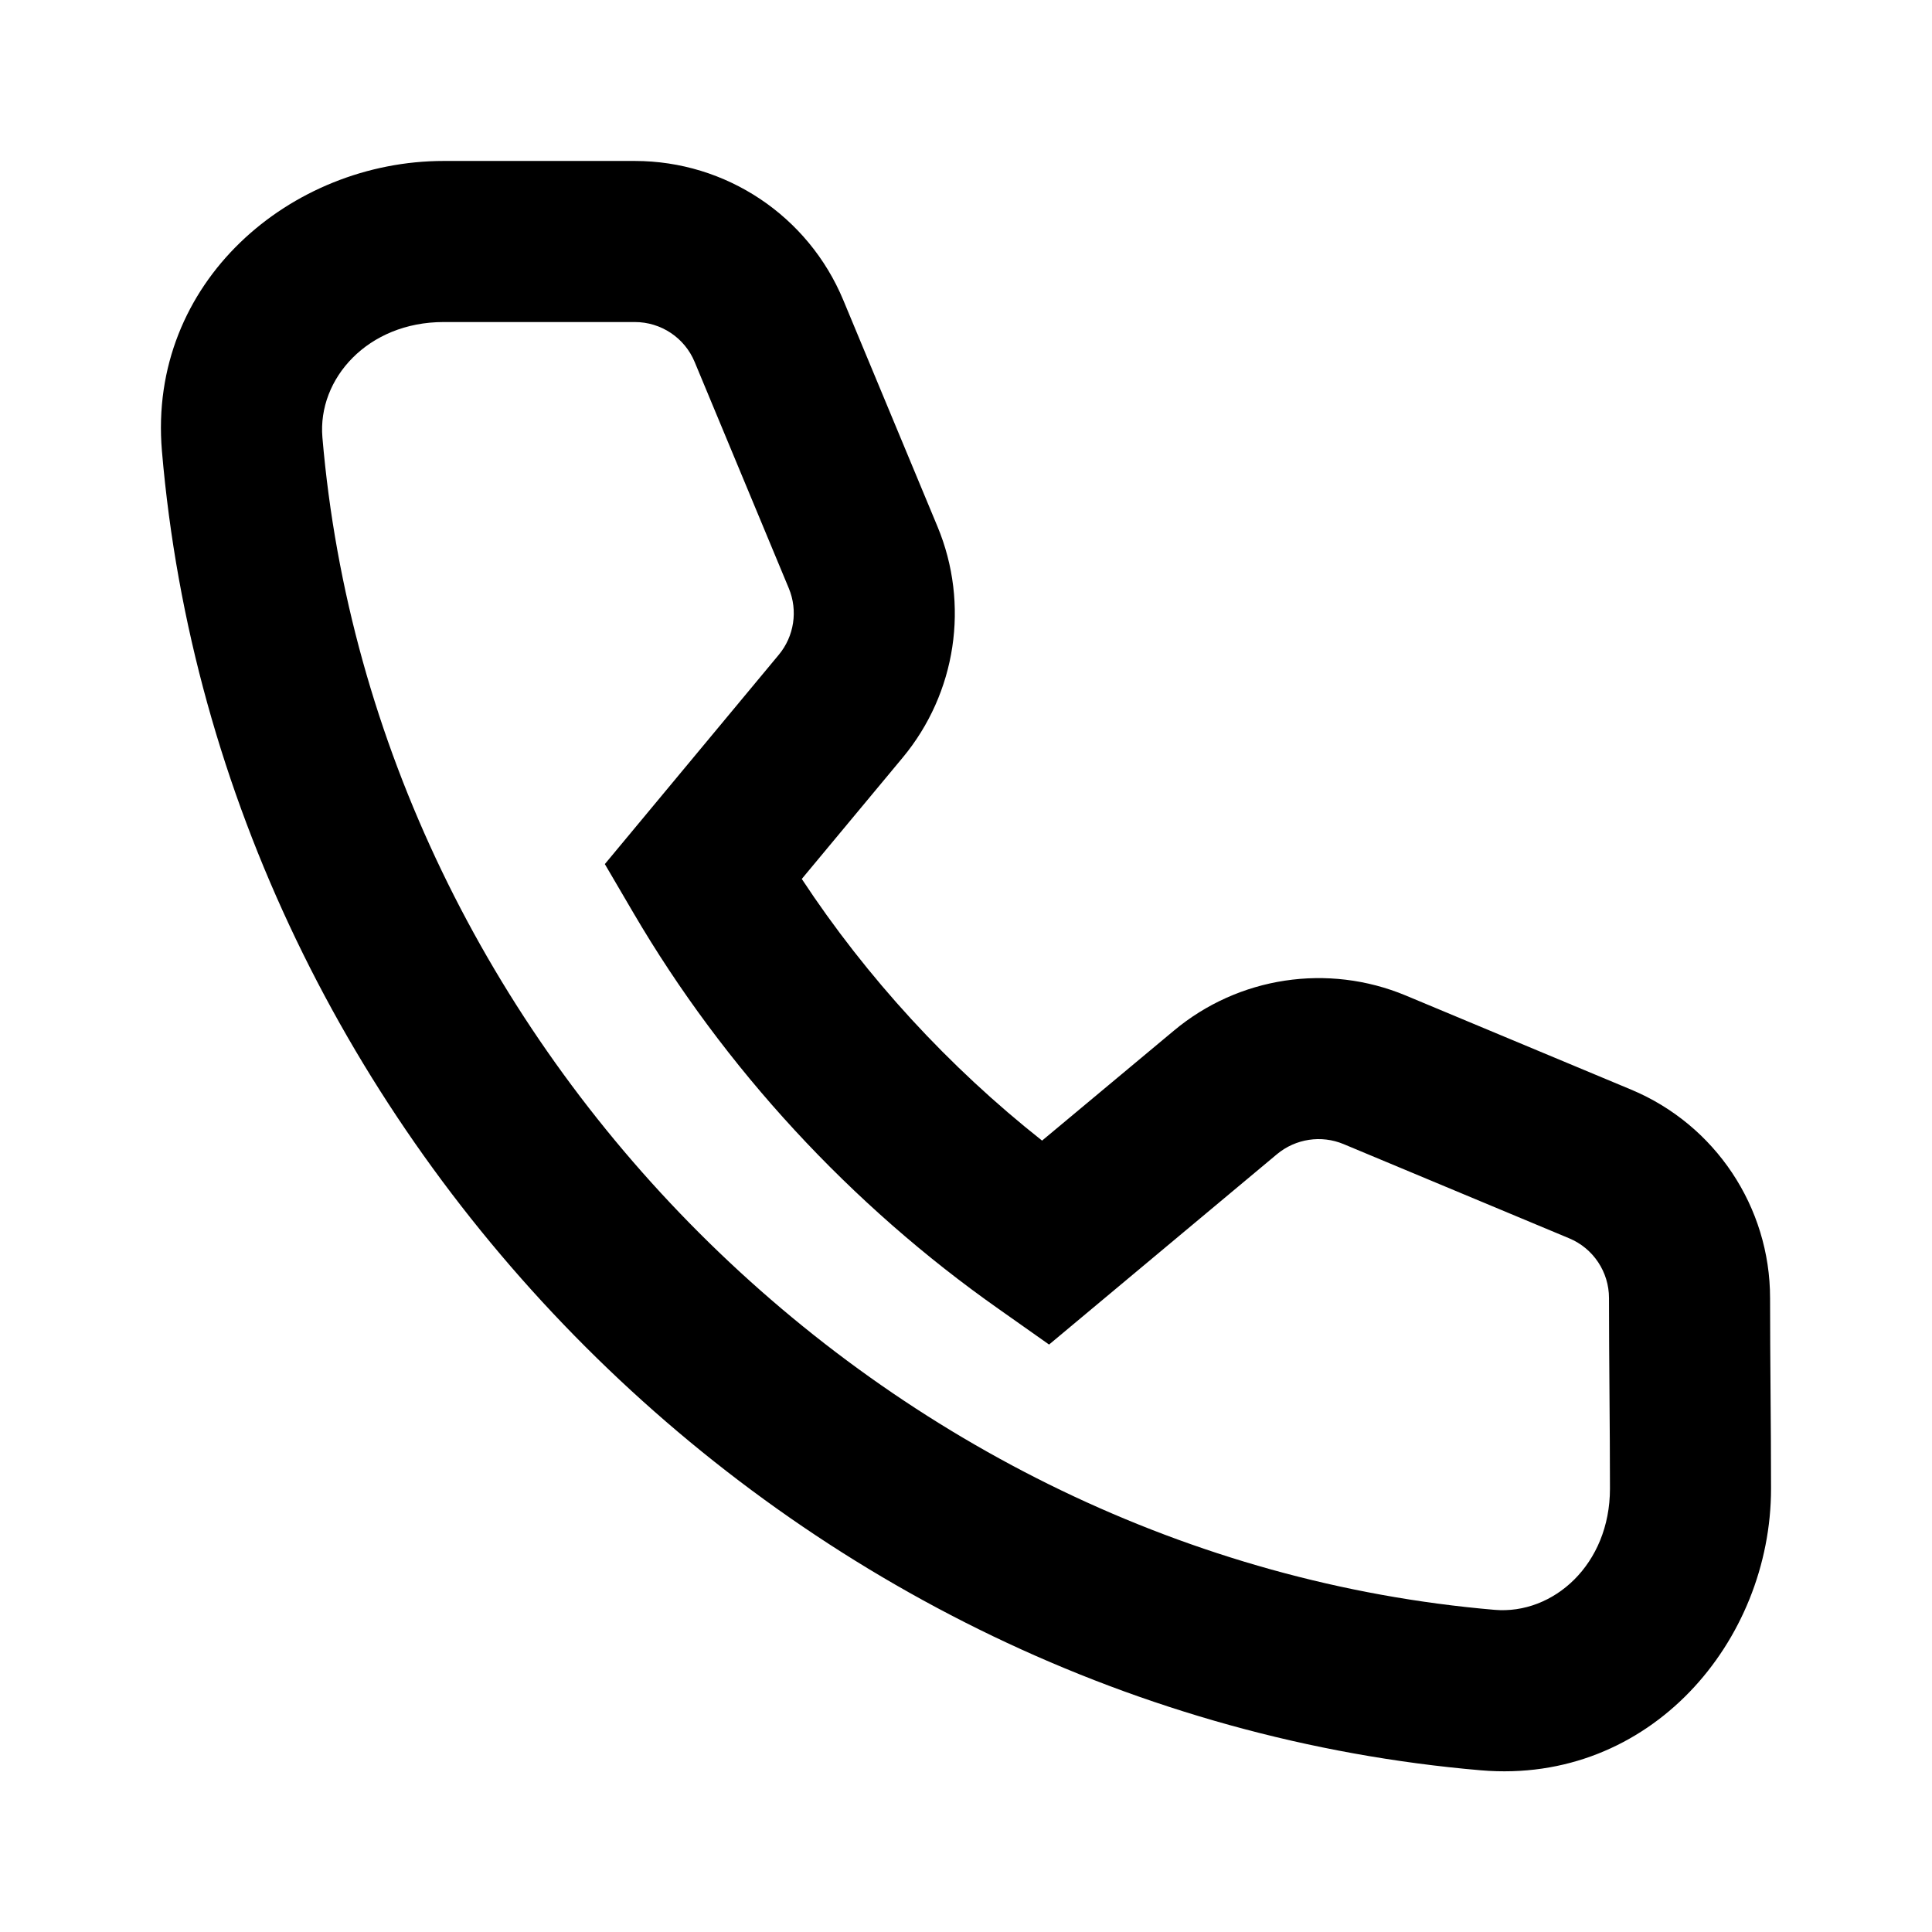
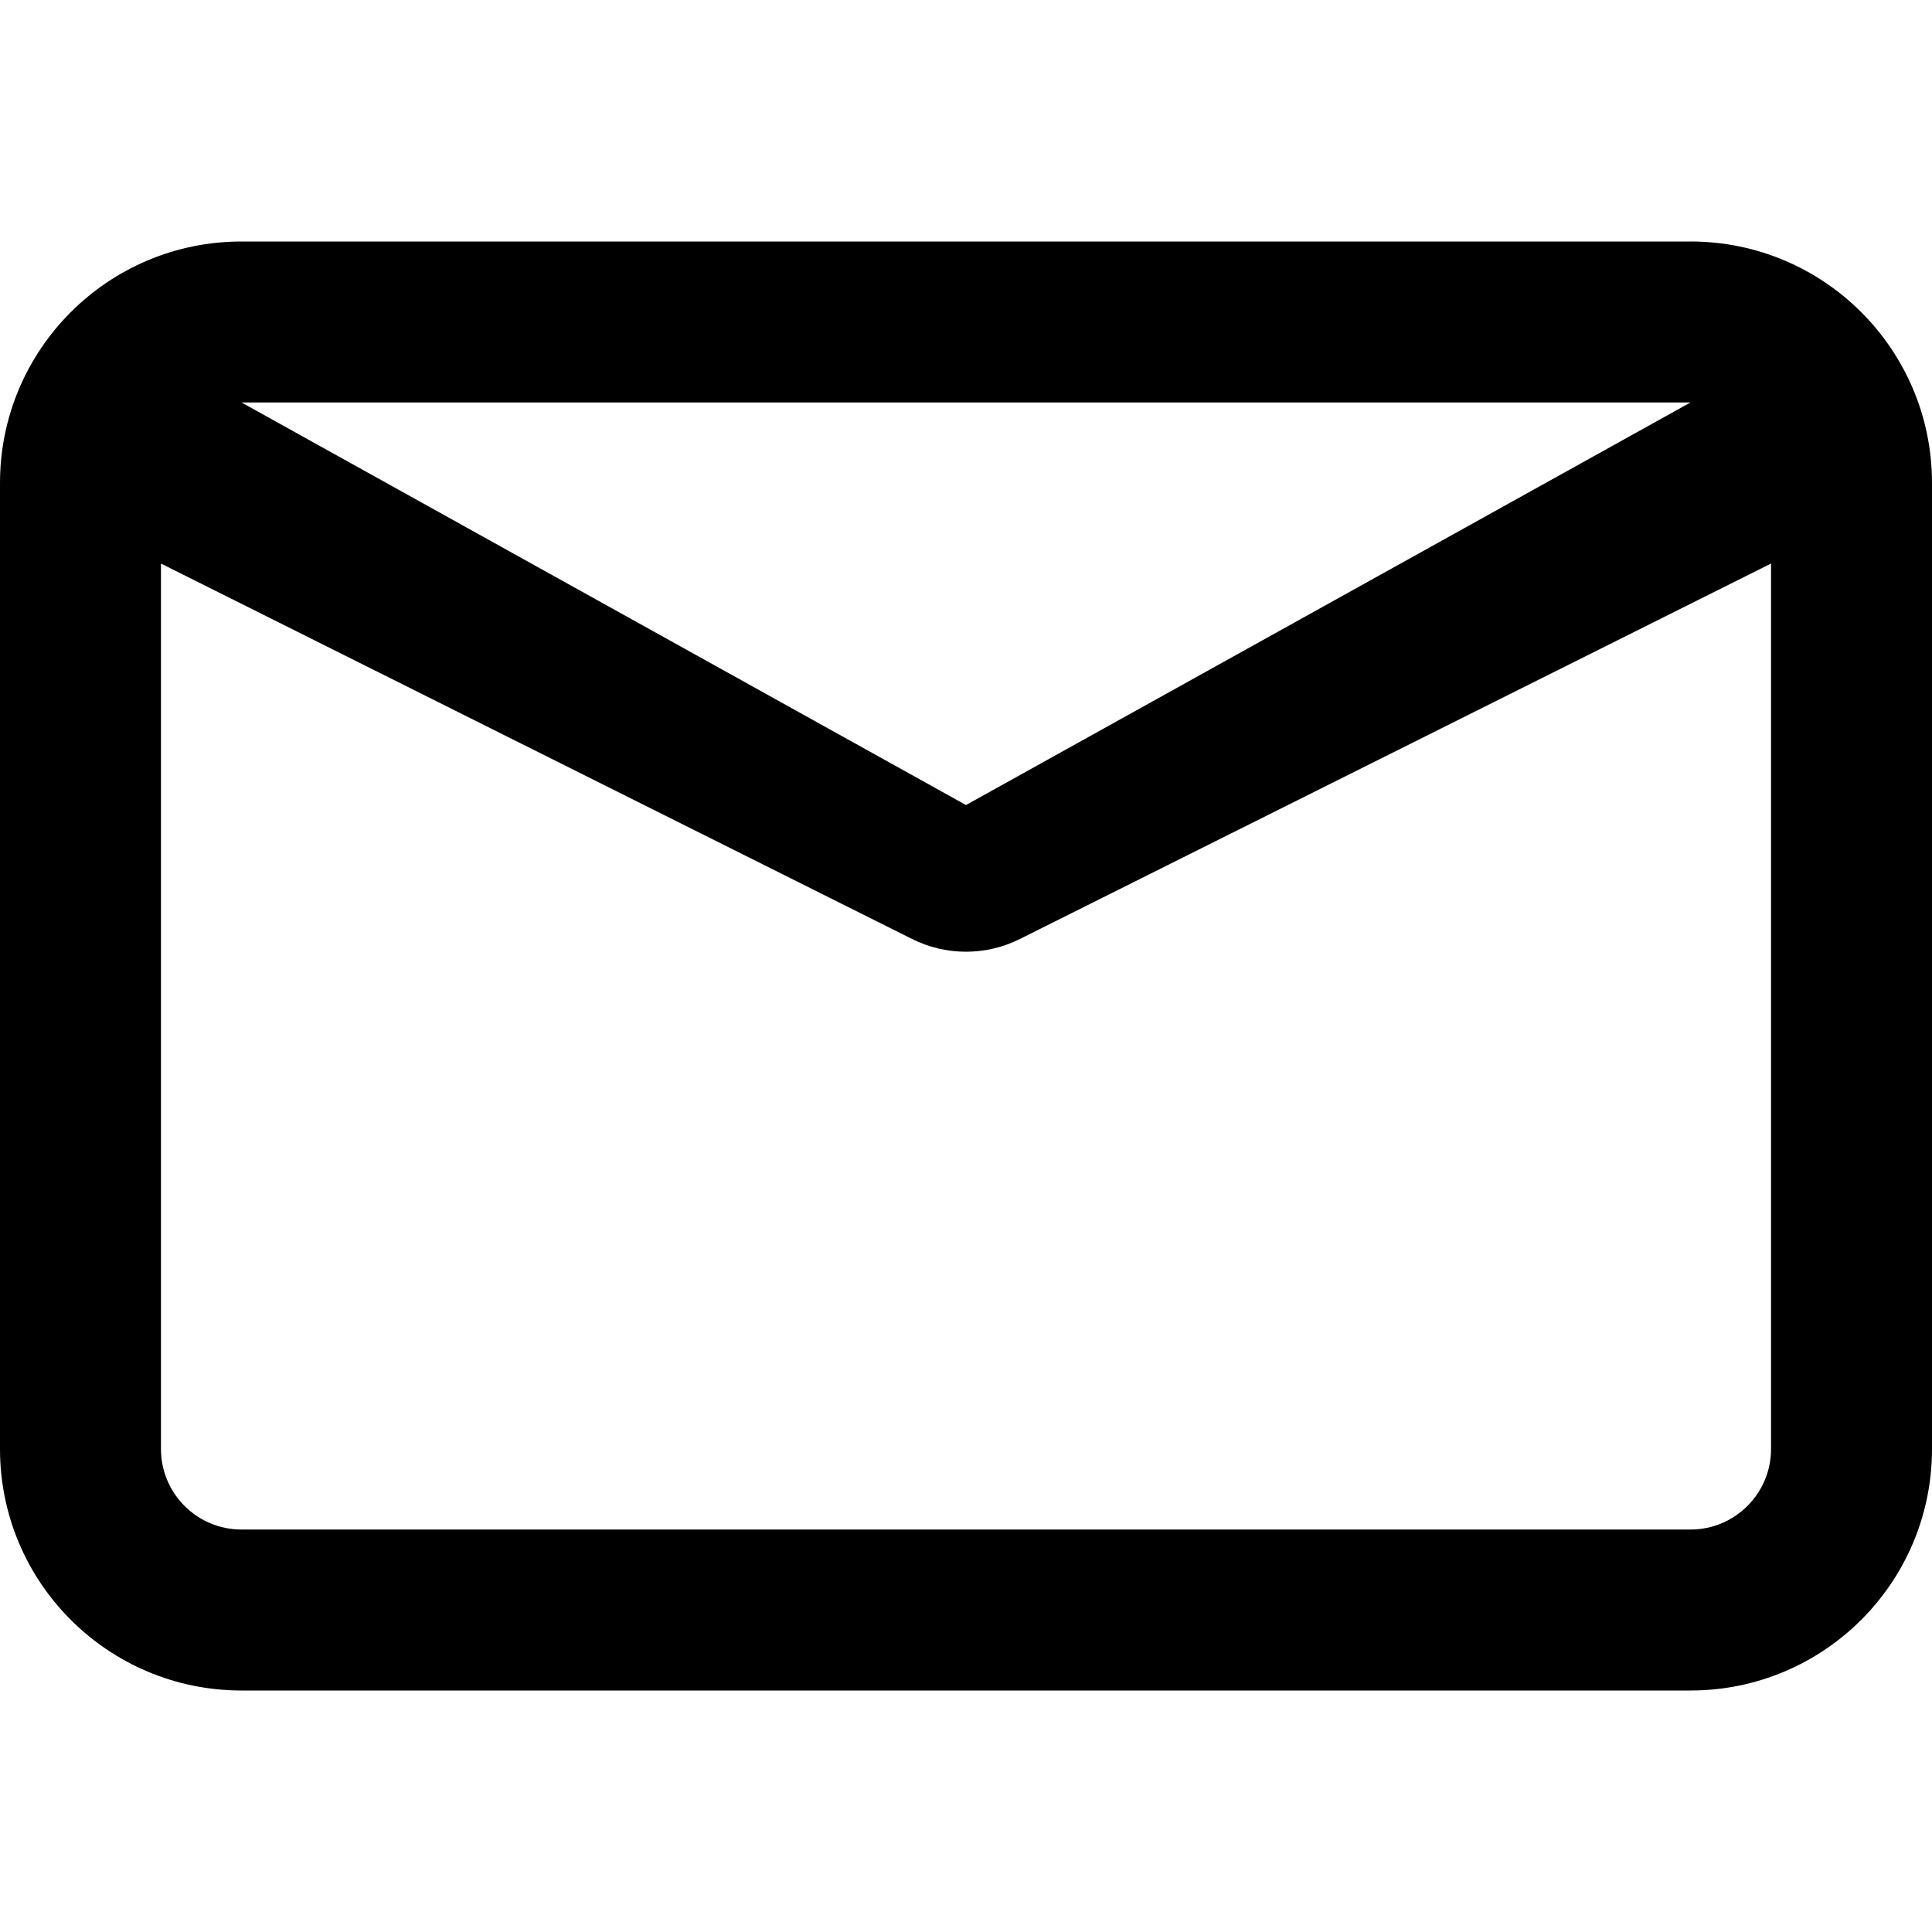
<svg xmlns="http://www.w3.org/2000/svg" width="16" height="16" viewBox="0 0 16 16" fill="none">
-   <path d="M1.341 3.735C1.222 2.334 2.41 1.333 3.674 1.333H5.257C6.013 1.333 6.694 1.788 6.984 2.486L7.764 4.361C8.031 5.003 7.92 5.74 7.475 6.275L6.64 7.279C7.179 8.097 7.857 8.835 8.63 9.446L9.722 8.535C10.257 8.088 10.997 7.976 11.641 8.244L13.509 9.024C14.205 9.315 14.659 9.996 14.659 10.75C14.659 11.01 14.661 11.271 14.663 11.534V11.535C14.665 11.797 14.667 12.062 14.667 12.328C14.667 13.591 13.667 14.78 12.265 14.661C6.572 14.174 1.827 9.442 1.341 3.735ZM3.674 2.667C3.045 2.667 2.629 3.137 2.67 3.622C3.1 8.681 7.331 12.901 12.378 13.332C12.863 13.373 13.333 12.957 13.333 12.328C13.333 12.068 13.331 11.807 13.329 11.544V11.543C13.327 11.281 13.325 11.016 13.325 10.75C13.325 10.534 13.195 10.338 12.995 10.255L11.127 9.475C10.943 9.398 10.73 9.43 10.576 9.558L8.688 11.135L8.27 10.84C7.047 9.98 5.999 8.847 5.245 7.559L5.009 7.156L6.45 5.422C6.577 5.269 6.609 5.057 6.533 4.873L5.753 2.998C5.67 2.797 5.474 2.667 5.257 2.667H3.674Z" fill="black" />
+   <path fill-rule="evenodd" clip-rule="evenodd" d="M0 4C0 2.895 0.895 2 2 2H14C15.105 2 16 2.895 16 4V12C16 13.105 15.105 14 14 14H2C0.895 14 0 13.105 0 12V4ZM1.333 3.333H2L8 6.667L14 3.333H14.667H1.333ZM14.667 4.667V12C14.667 12.368 14.368 12.667 14 12.667H2C1.632 12.667 1.333 12.368 1.333 12V4.667L7.553 7.776C7.834 7.917 8.166 7.917 8.447 7.776L14.667 4.667Z" fill="black" />
</svg>
